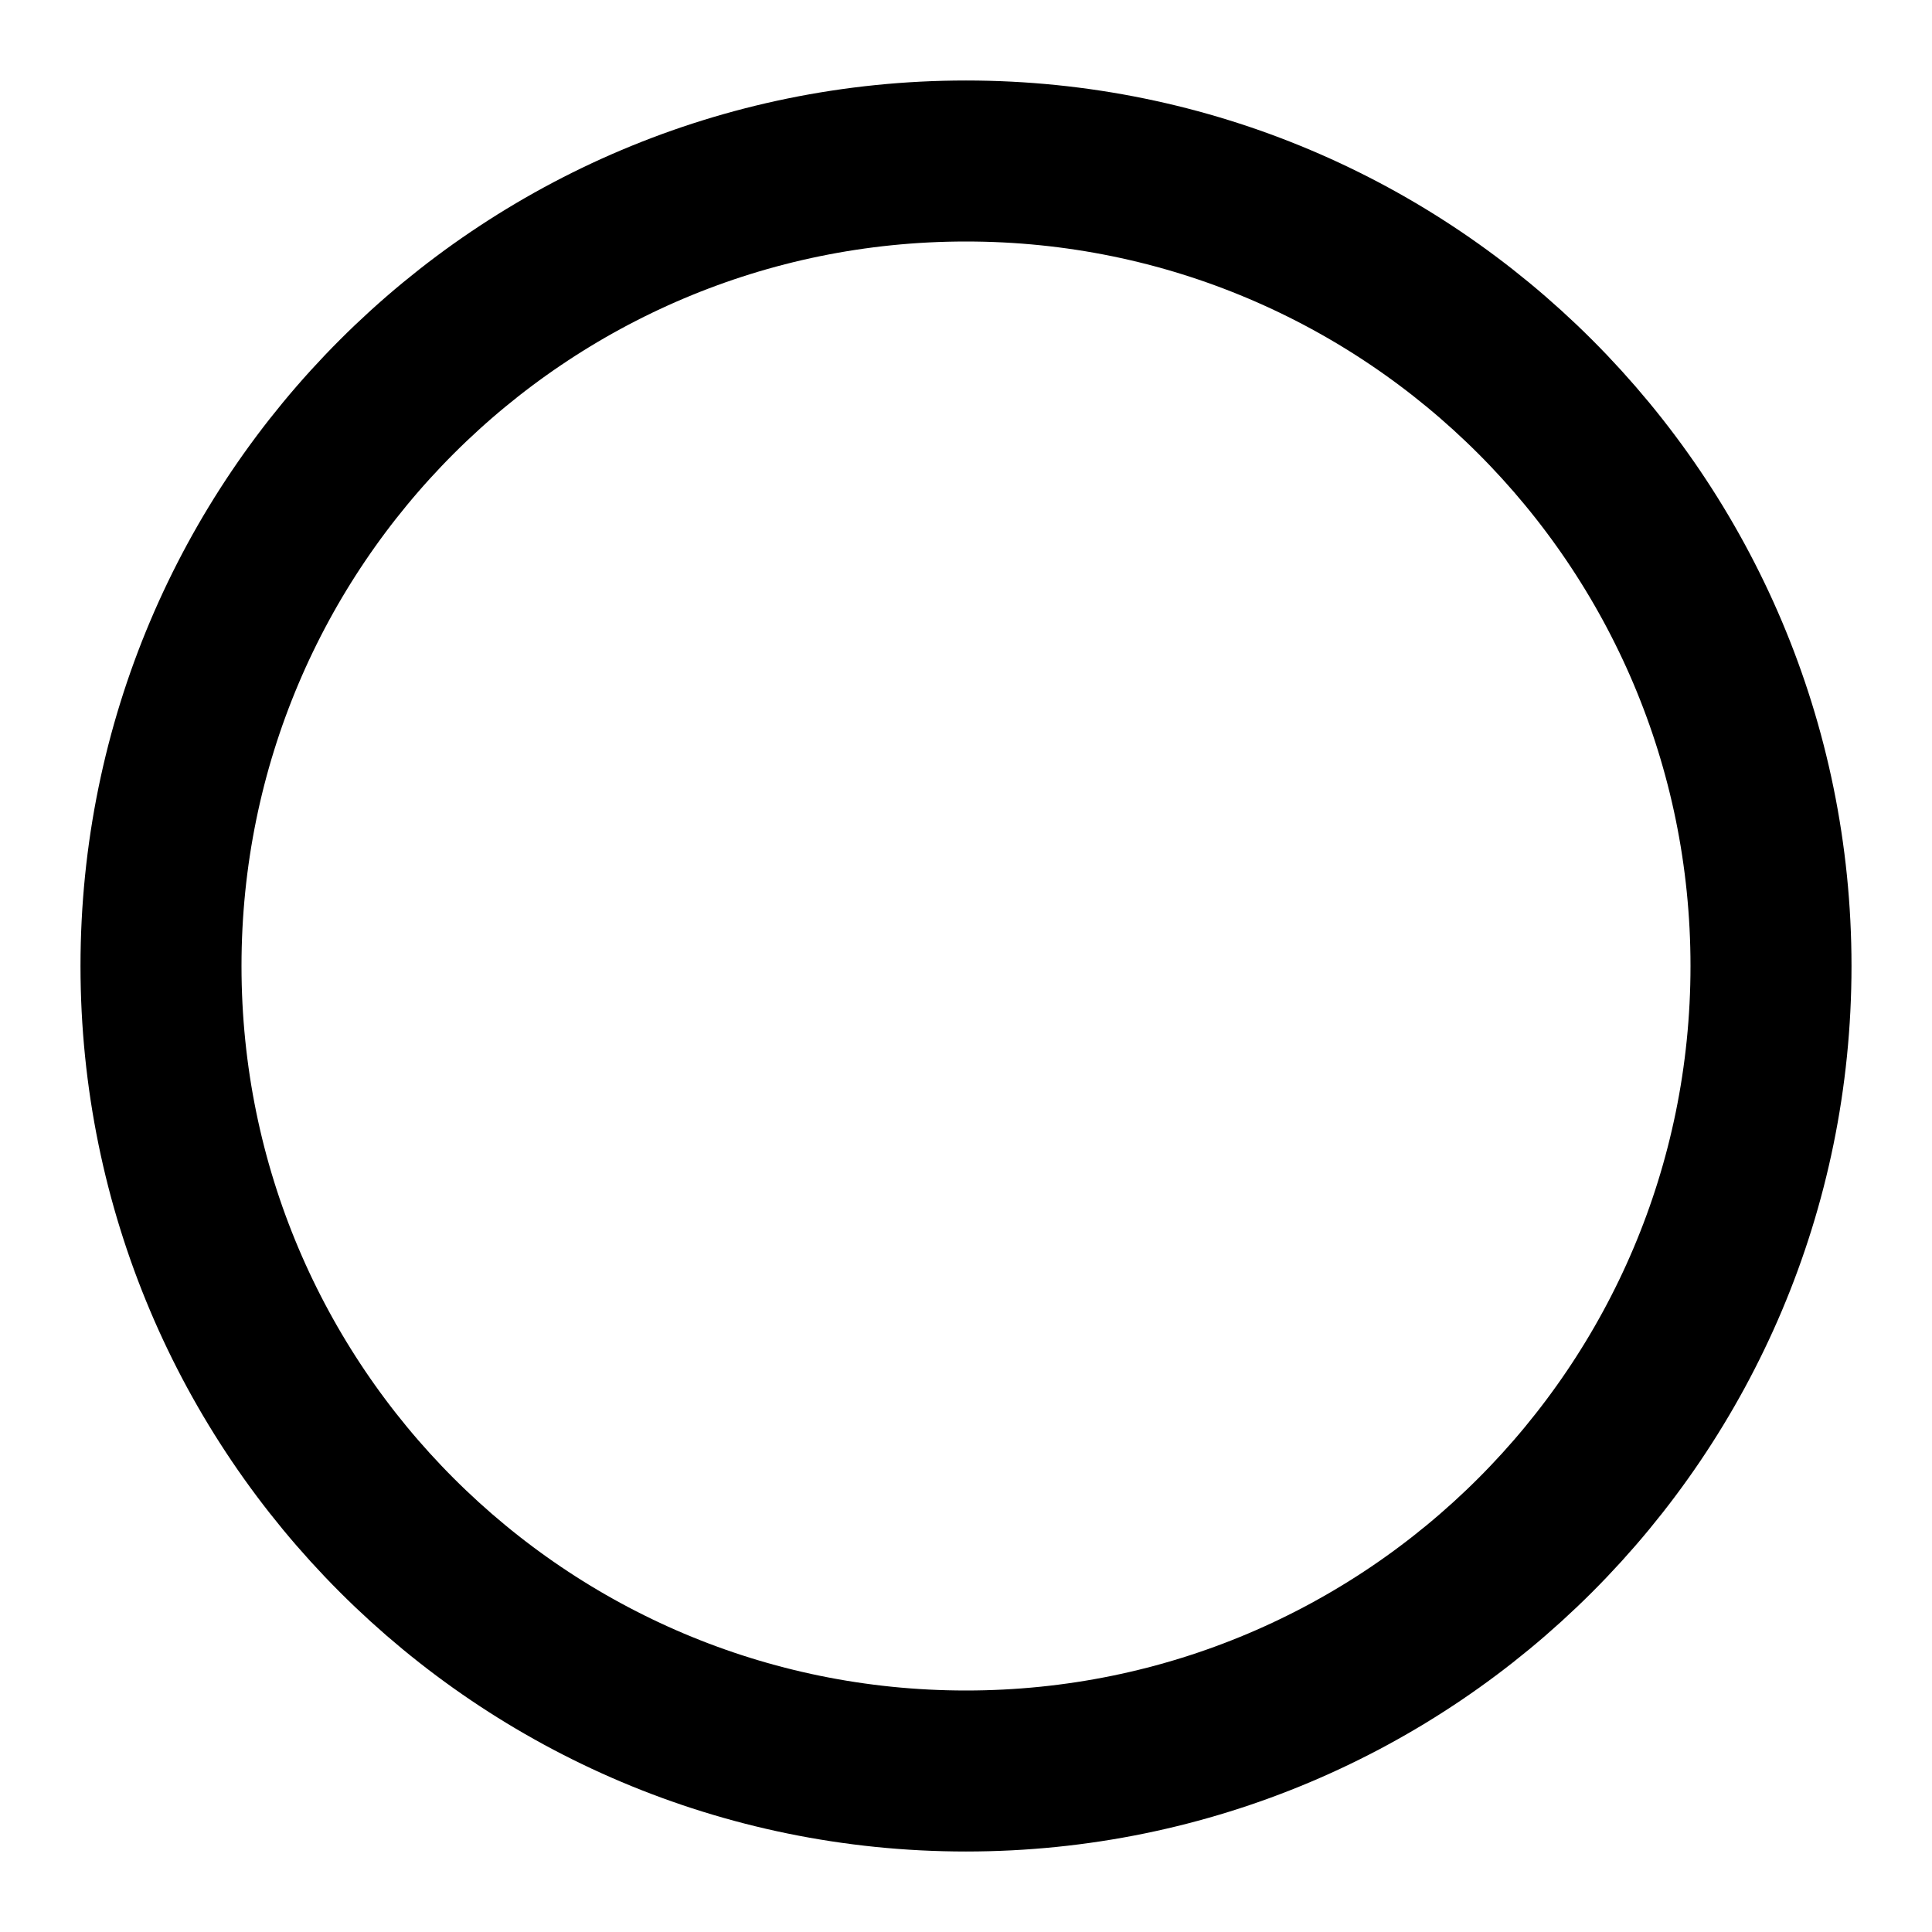
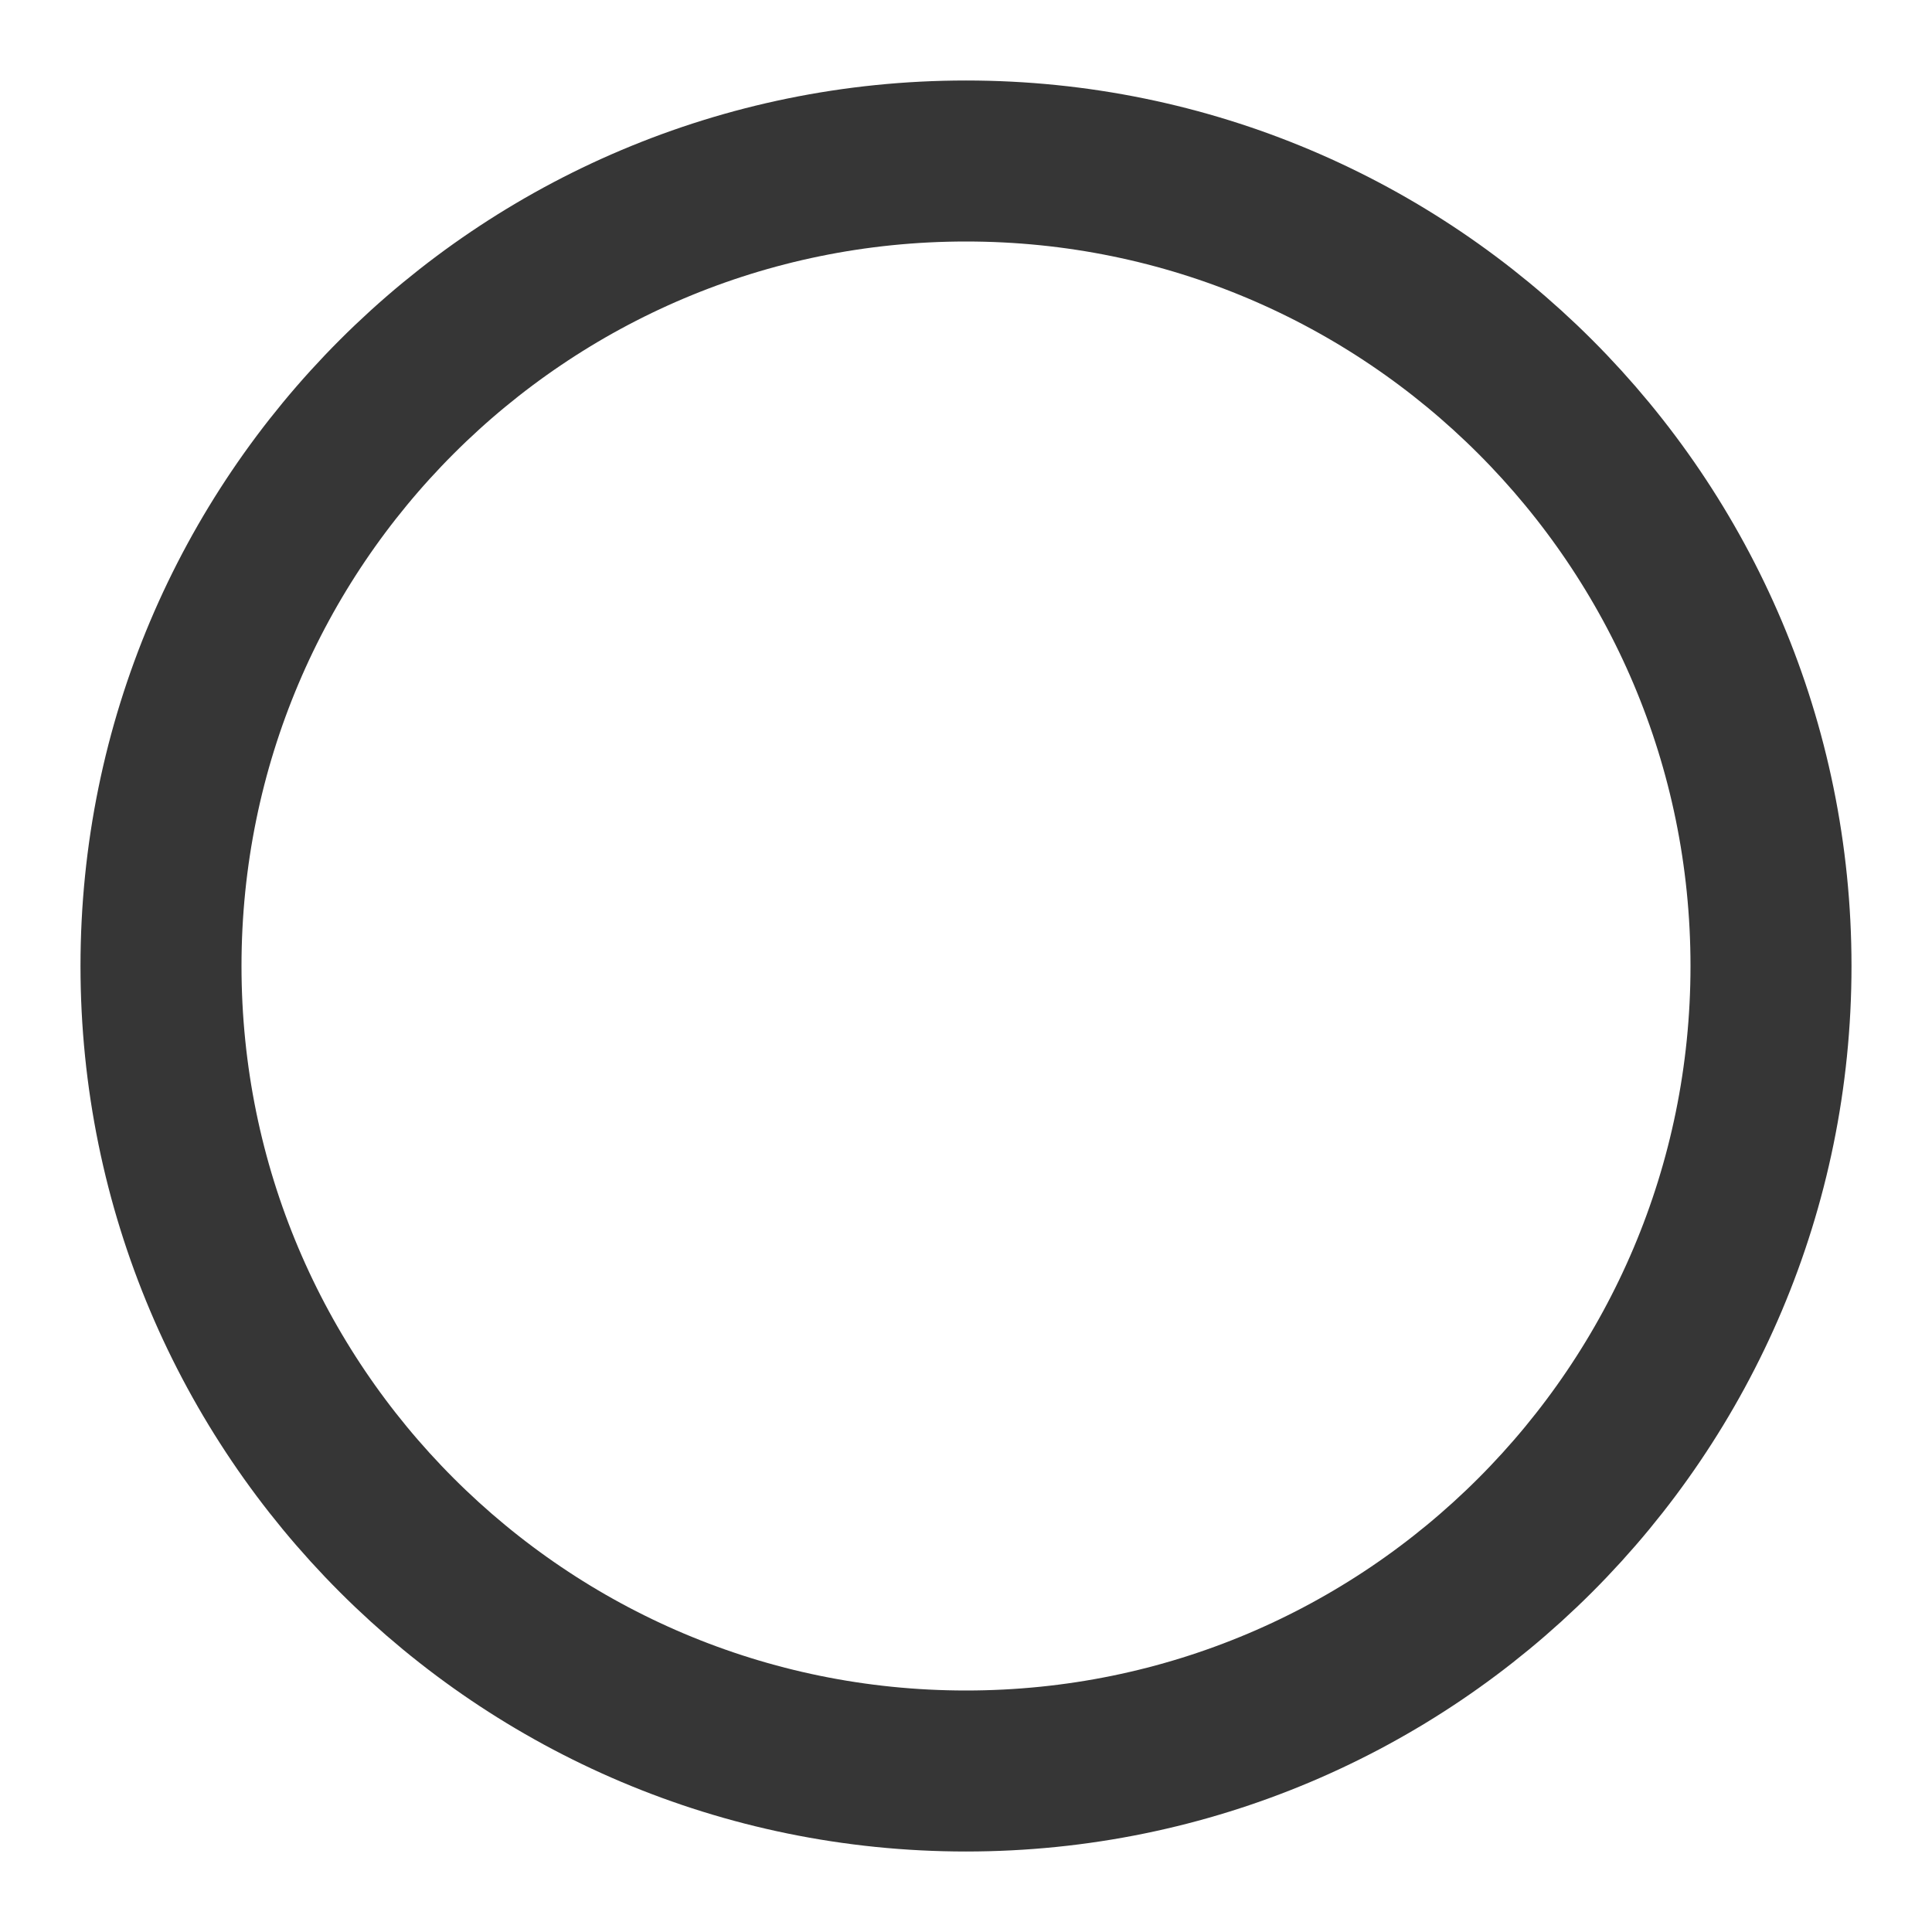
- <svg xmlns="http://www.w3.org/2000/svg" width="24" height="24" viewBox="0 0 24 24" fill="none" stroke="#000" stroke-width="2" stroke-linecap="round" stroke-linejoin="round">
+ <svg xmlns="http://www.w3.org/2000/svg" width="24" height="24" viewBox="0 0 24 24" fill="none" stroke="#363636" stroke-width="2" stroke-linecap="round" stroke-linejoin="round">
  <circle cx="12" cy="12" r="10" />
</svg>
